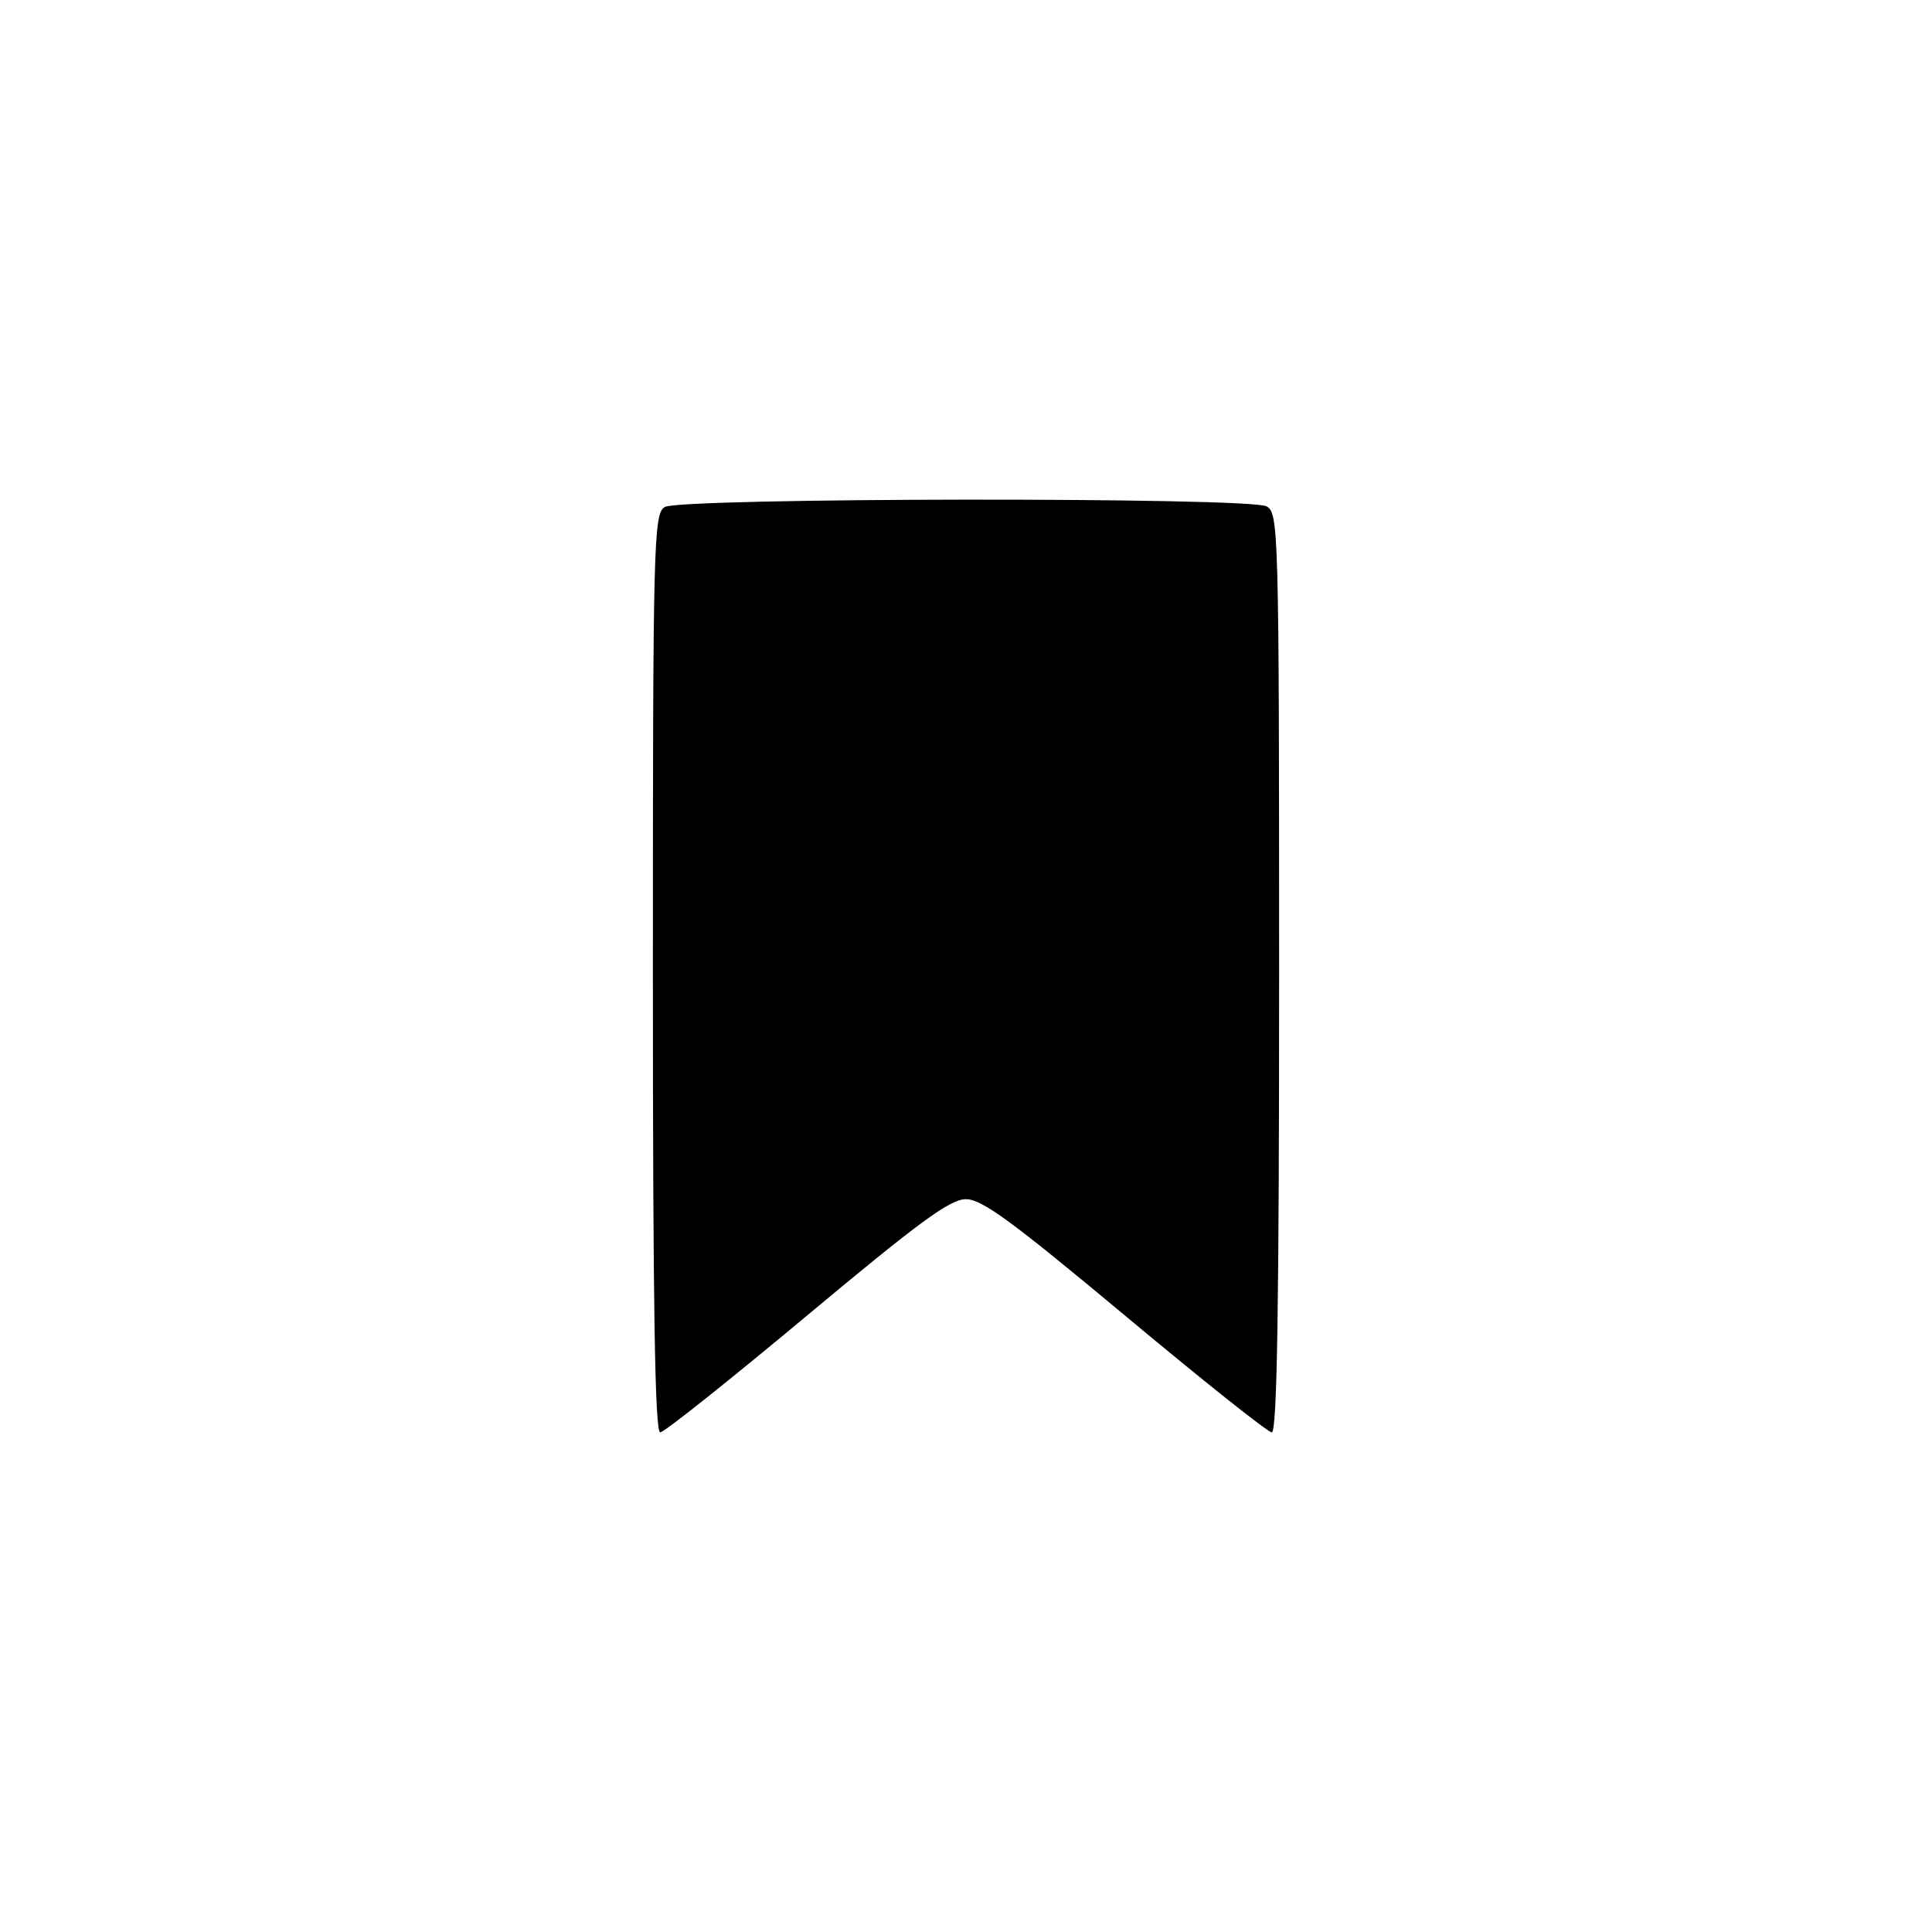
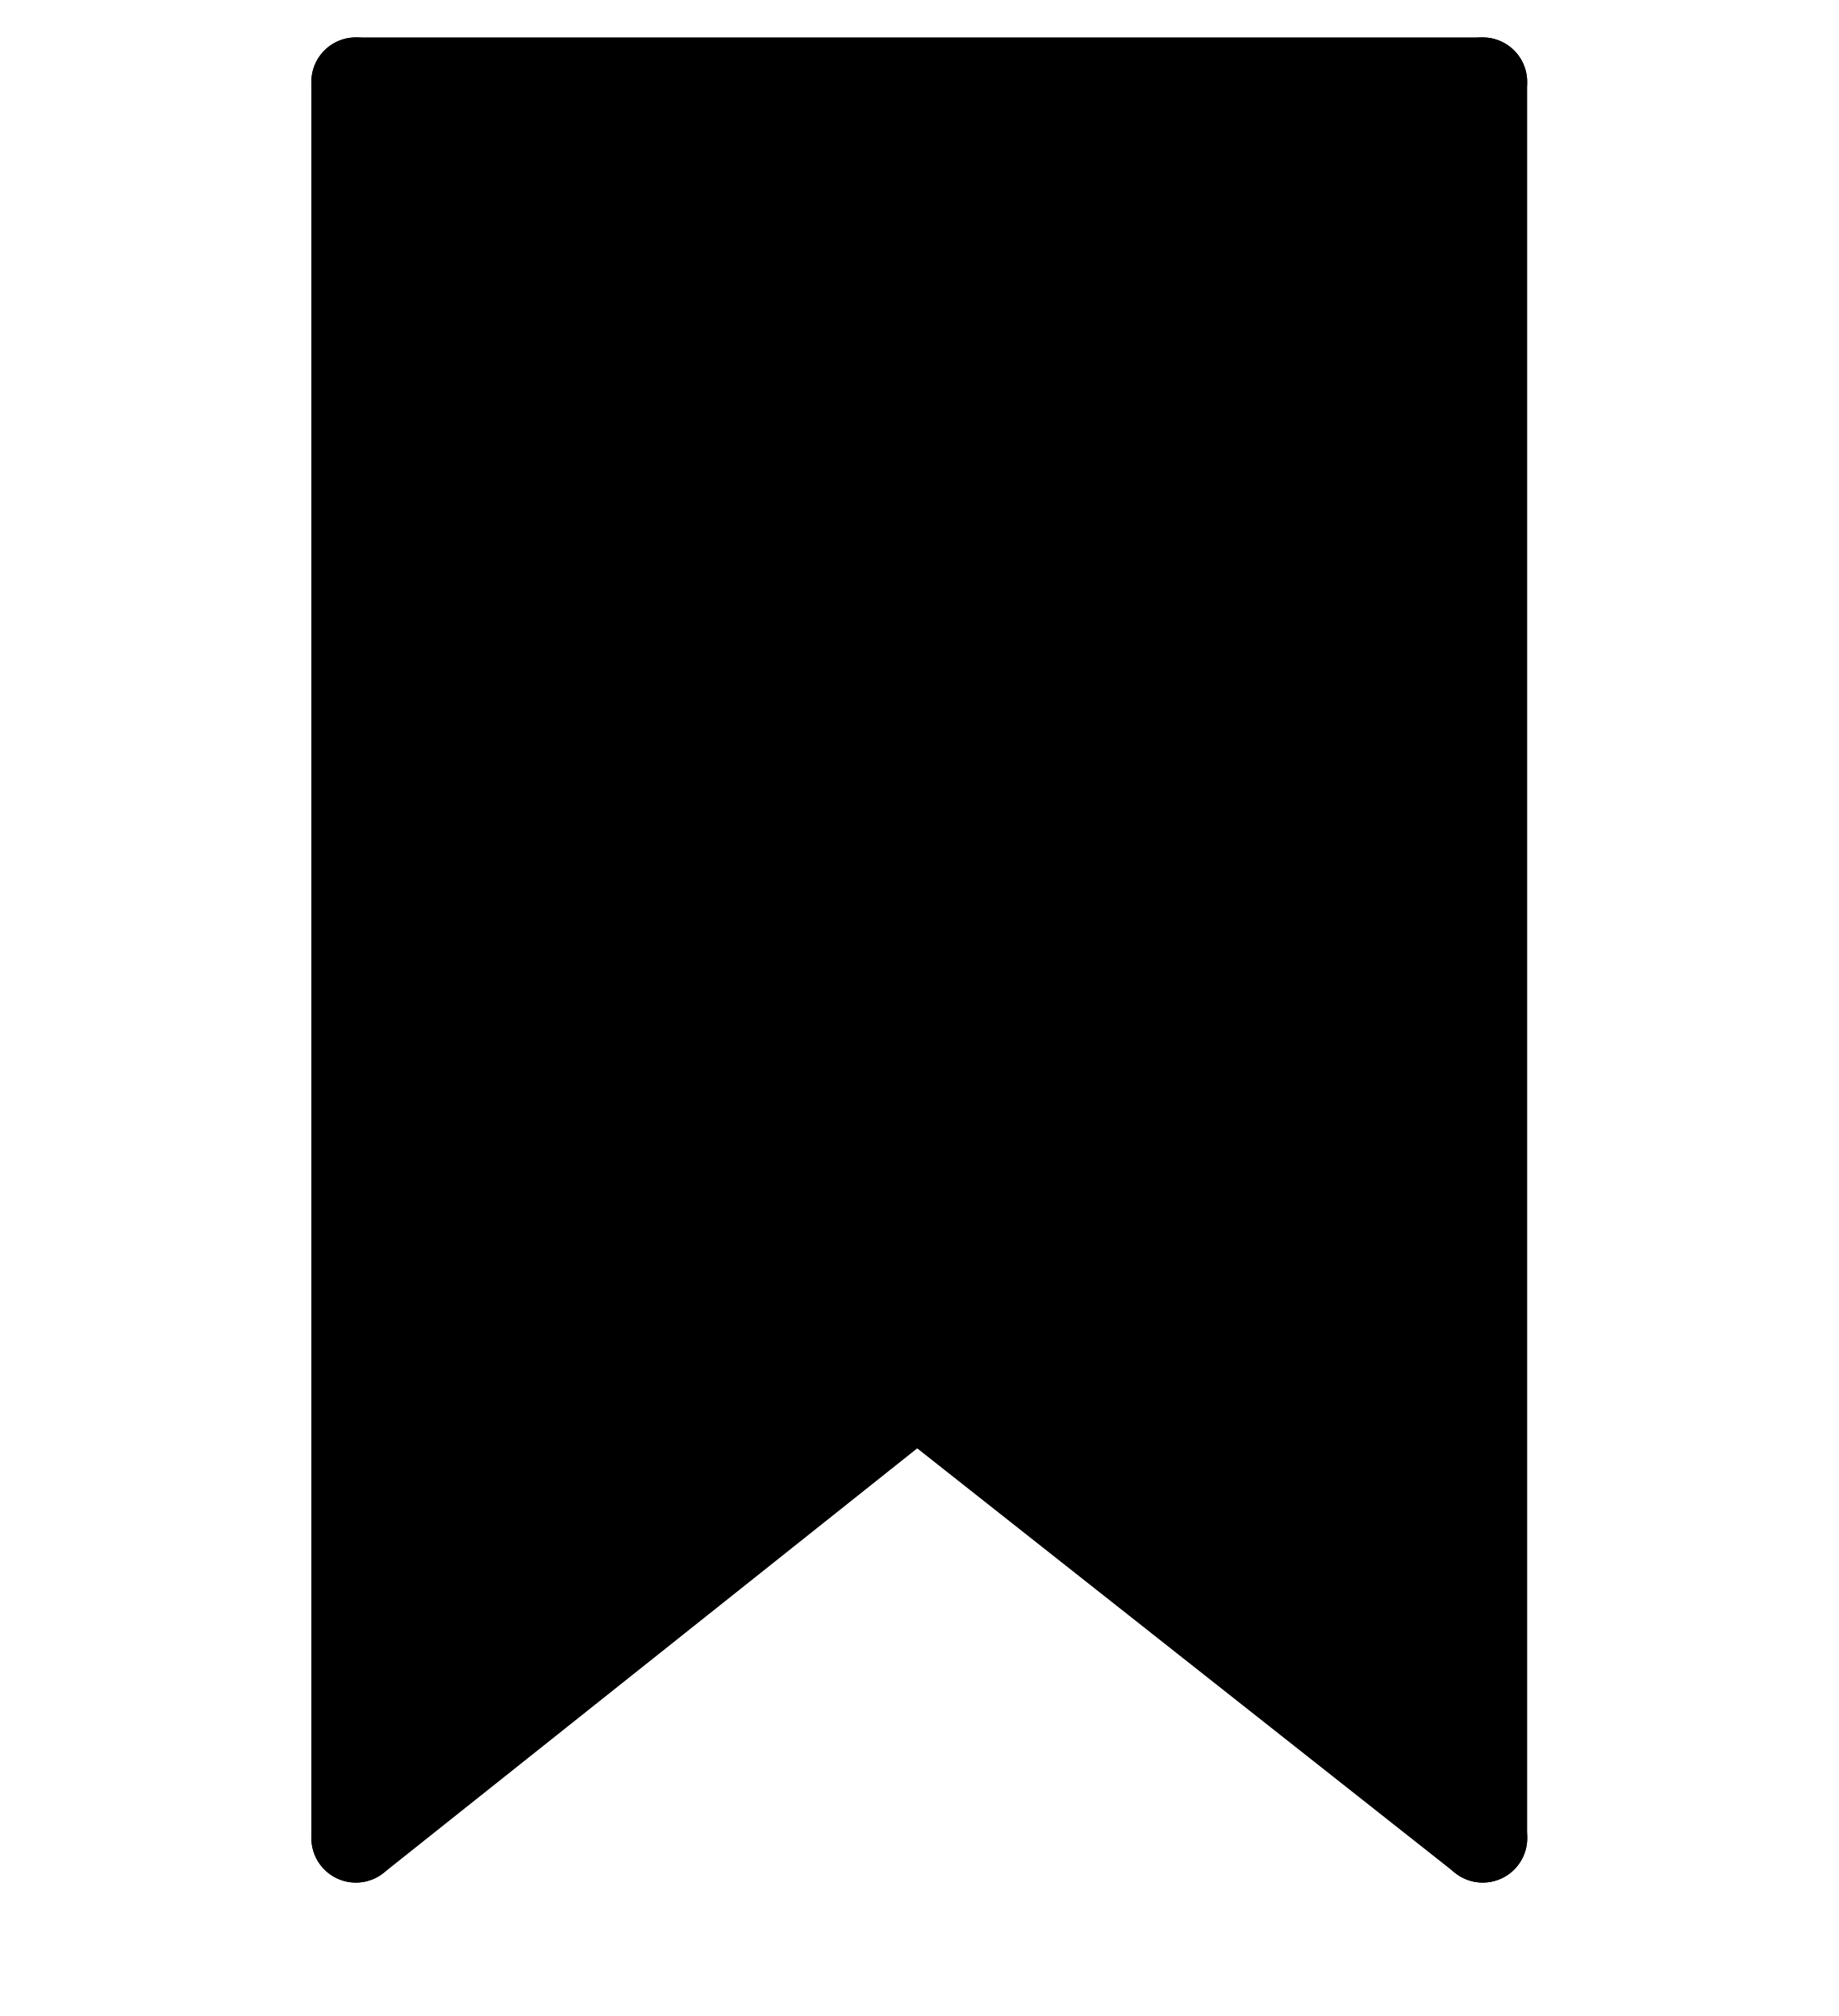
- <svg xmlns="http://www.w3.org/2000/svg" version="1.0" width="290pt" height="290pt" viewBox="0 0 290 290" preserveAspectRatio="xMidYMid meet">
-   <g transform="translate(0,290) scale(0.1,-0.1)" fill="#000000" stroke="none">
-     <path d="M998 2139 c-17 -9 -18 -53 -18 -699 0 -498 3 -690 11 -690 6 0 105 79 220 175 169 141 215 175 239 175 24 0 70 -34 239 -175 115 -96 214 -175 220 -175 8 0 11 192 11 690 0 671 -1 690 -19 700 -27 14 -879 13 -903 -1z" />
-   </g>
+ <svg xmlns="http://www.w3.org/2000/svg" width="31" height="34" viewBox="0 0 31 34" fill="none">
+   <path d="M6.716 20.214L16.959 21.717L5.856 30.53L6.716 20.214Z" fill="black" />
+   <path d="M24.507 20.569L25.059 30.907L14.224 21.766L24.507 20.569Z" fill="black" />
+   <rect width="19" height="22" transform="translate(6 1)" fill="black" />
+   <path d="M6 1.381L6 31" stroke="black" stroke-width="1.5" stroke-linecap="round" />
+   <path d="M25 1.381L25 31" stroke="black" stroke-width="1.5" stroke-linecap="round" />
+   <path d="M6 1.381C6 1.381 23.643 1.381 25 1.381" stroke="black" stroke-width="1.5" stroke-linecap="round" />
+   <path d="M6.001 31L15.424 23.501" stroke="black" stroke-width="1.5" stroke-linecap="round" />
+   <path d="M25.002 31L15.502 23.5" stroke="black" stroke-width="1.5" stroke-linecap="round" />
</svg>
